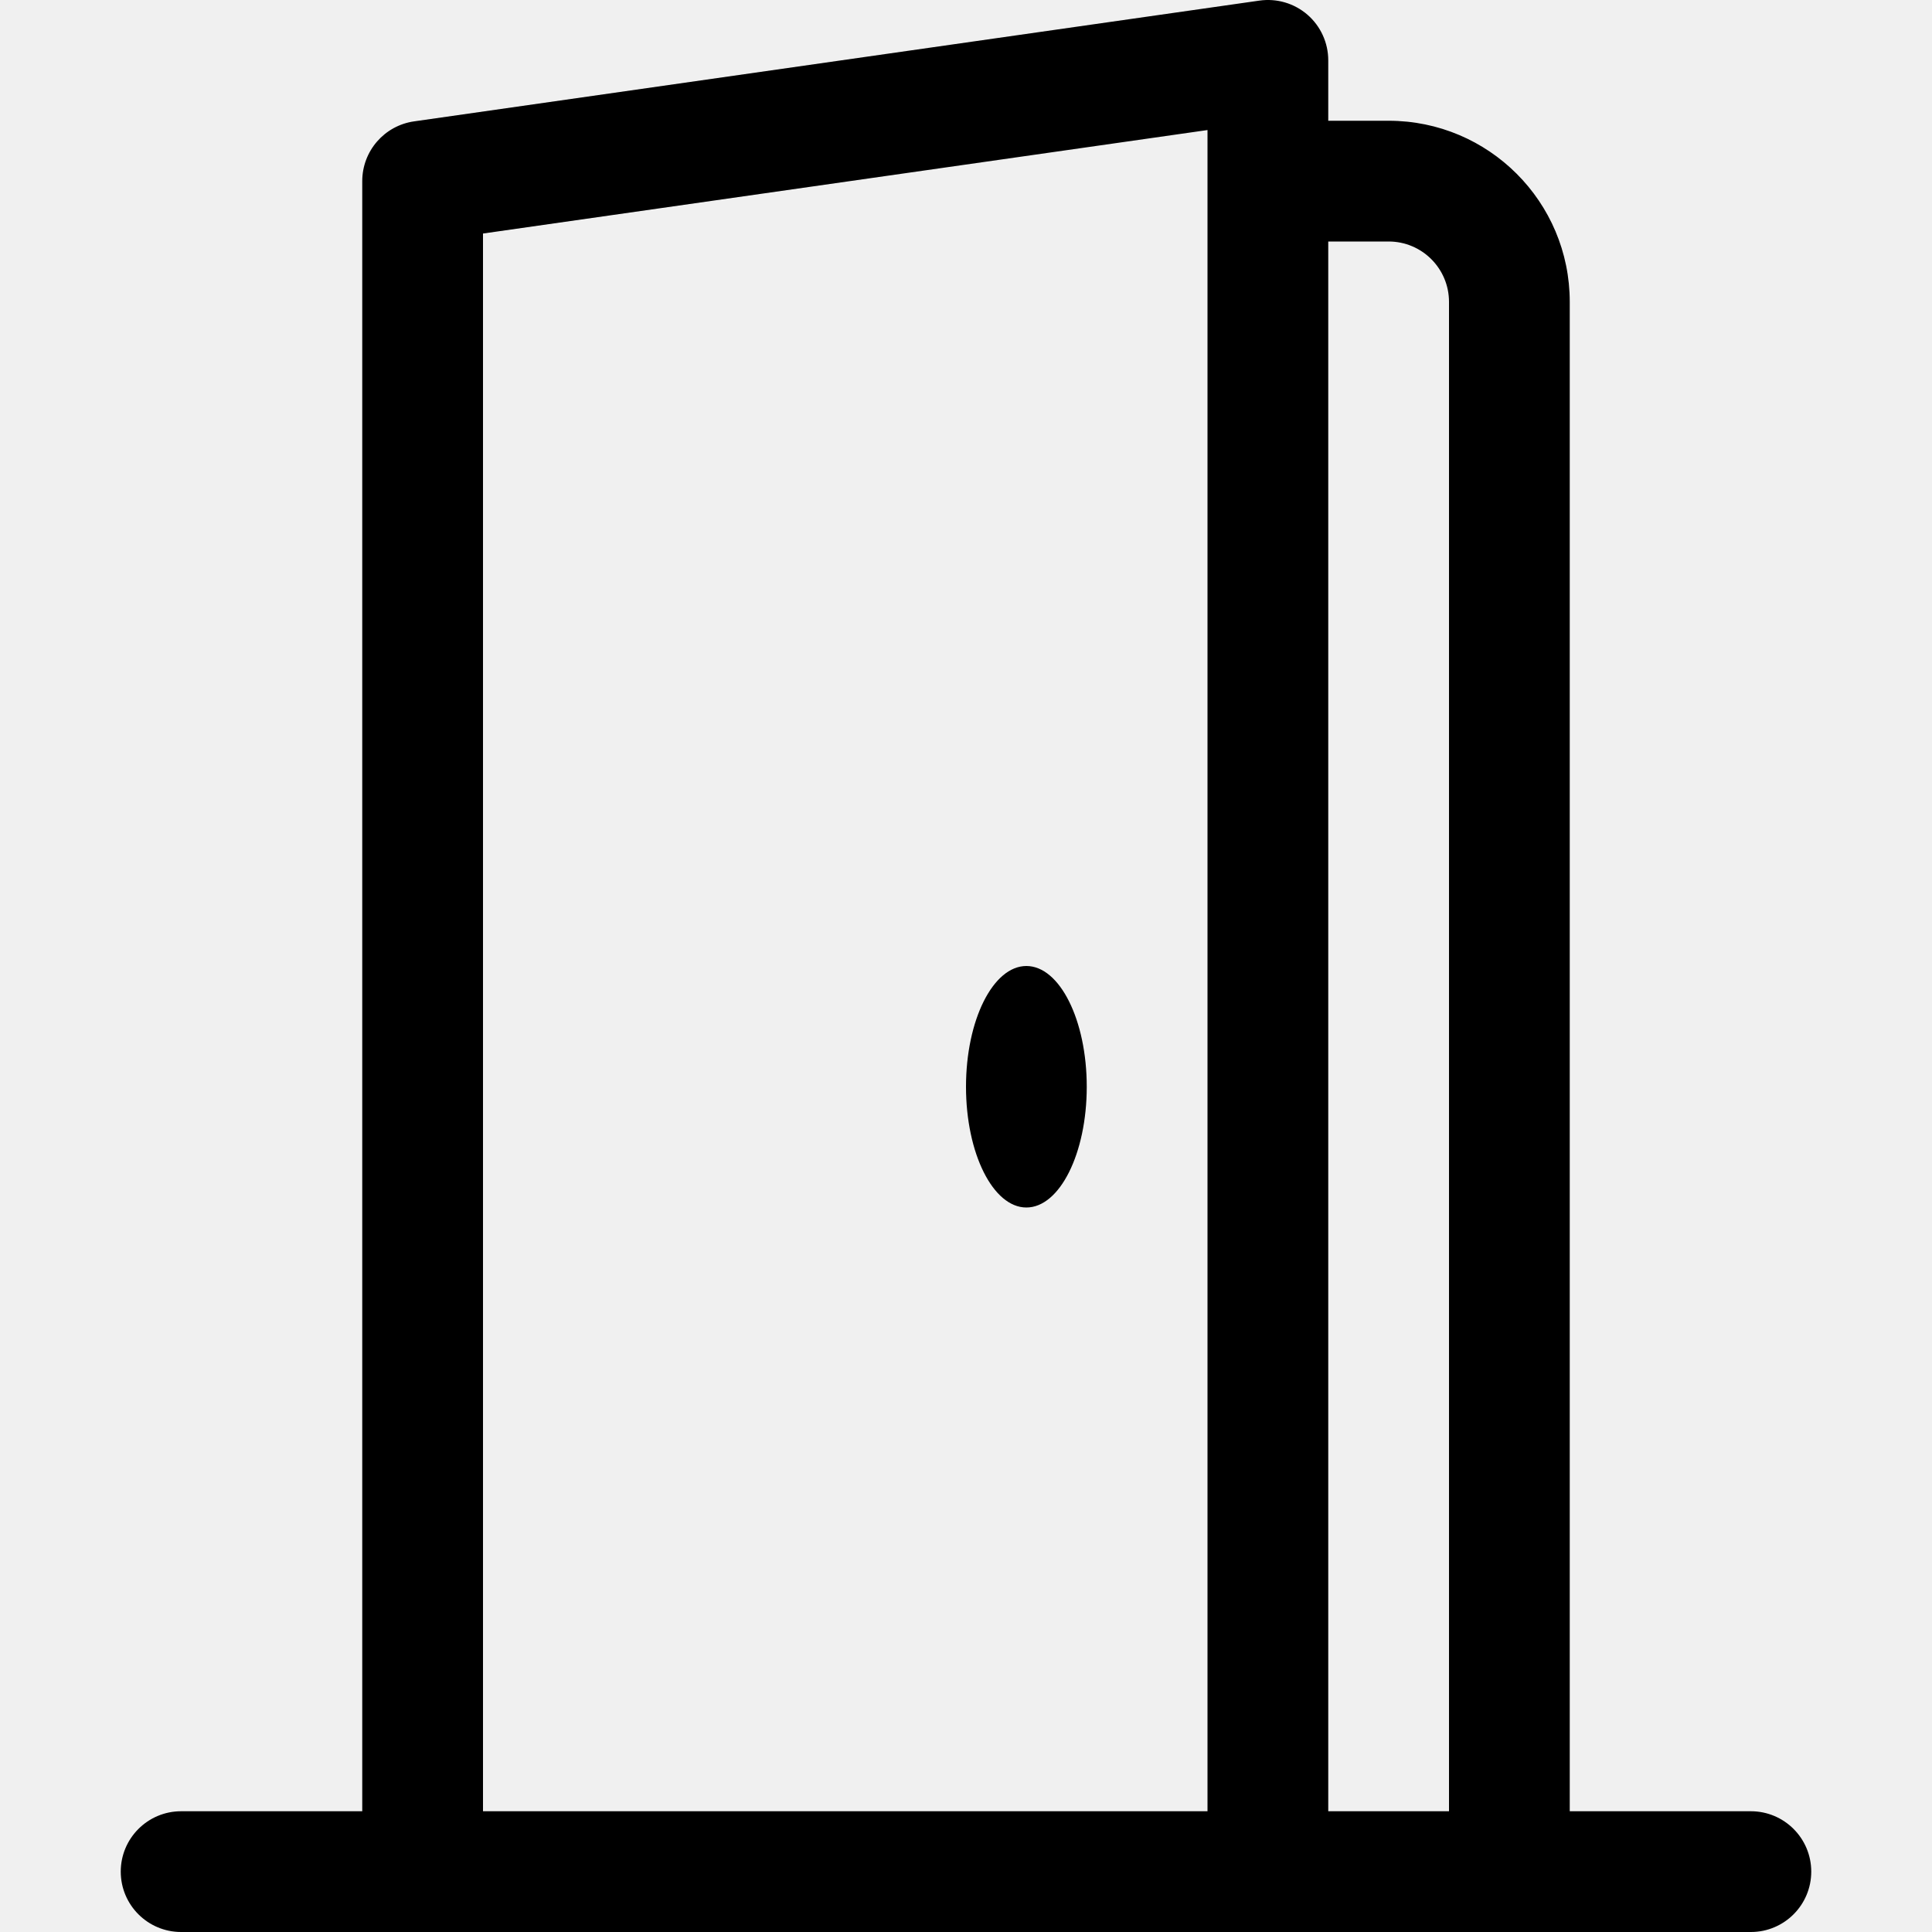
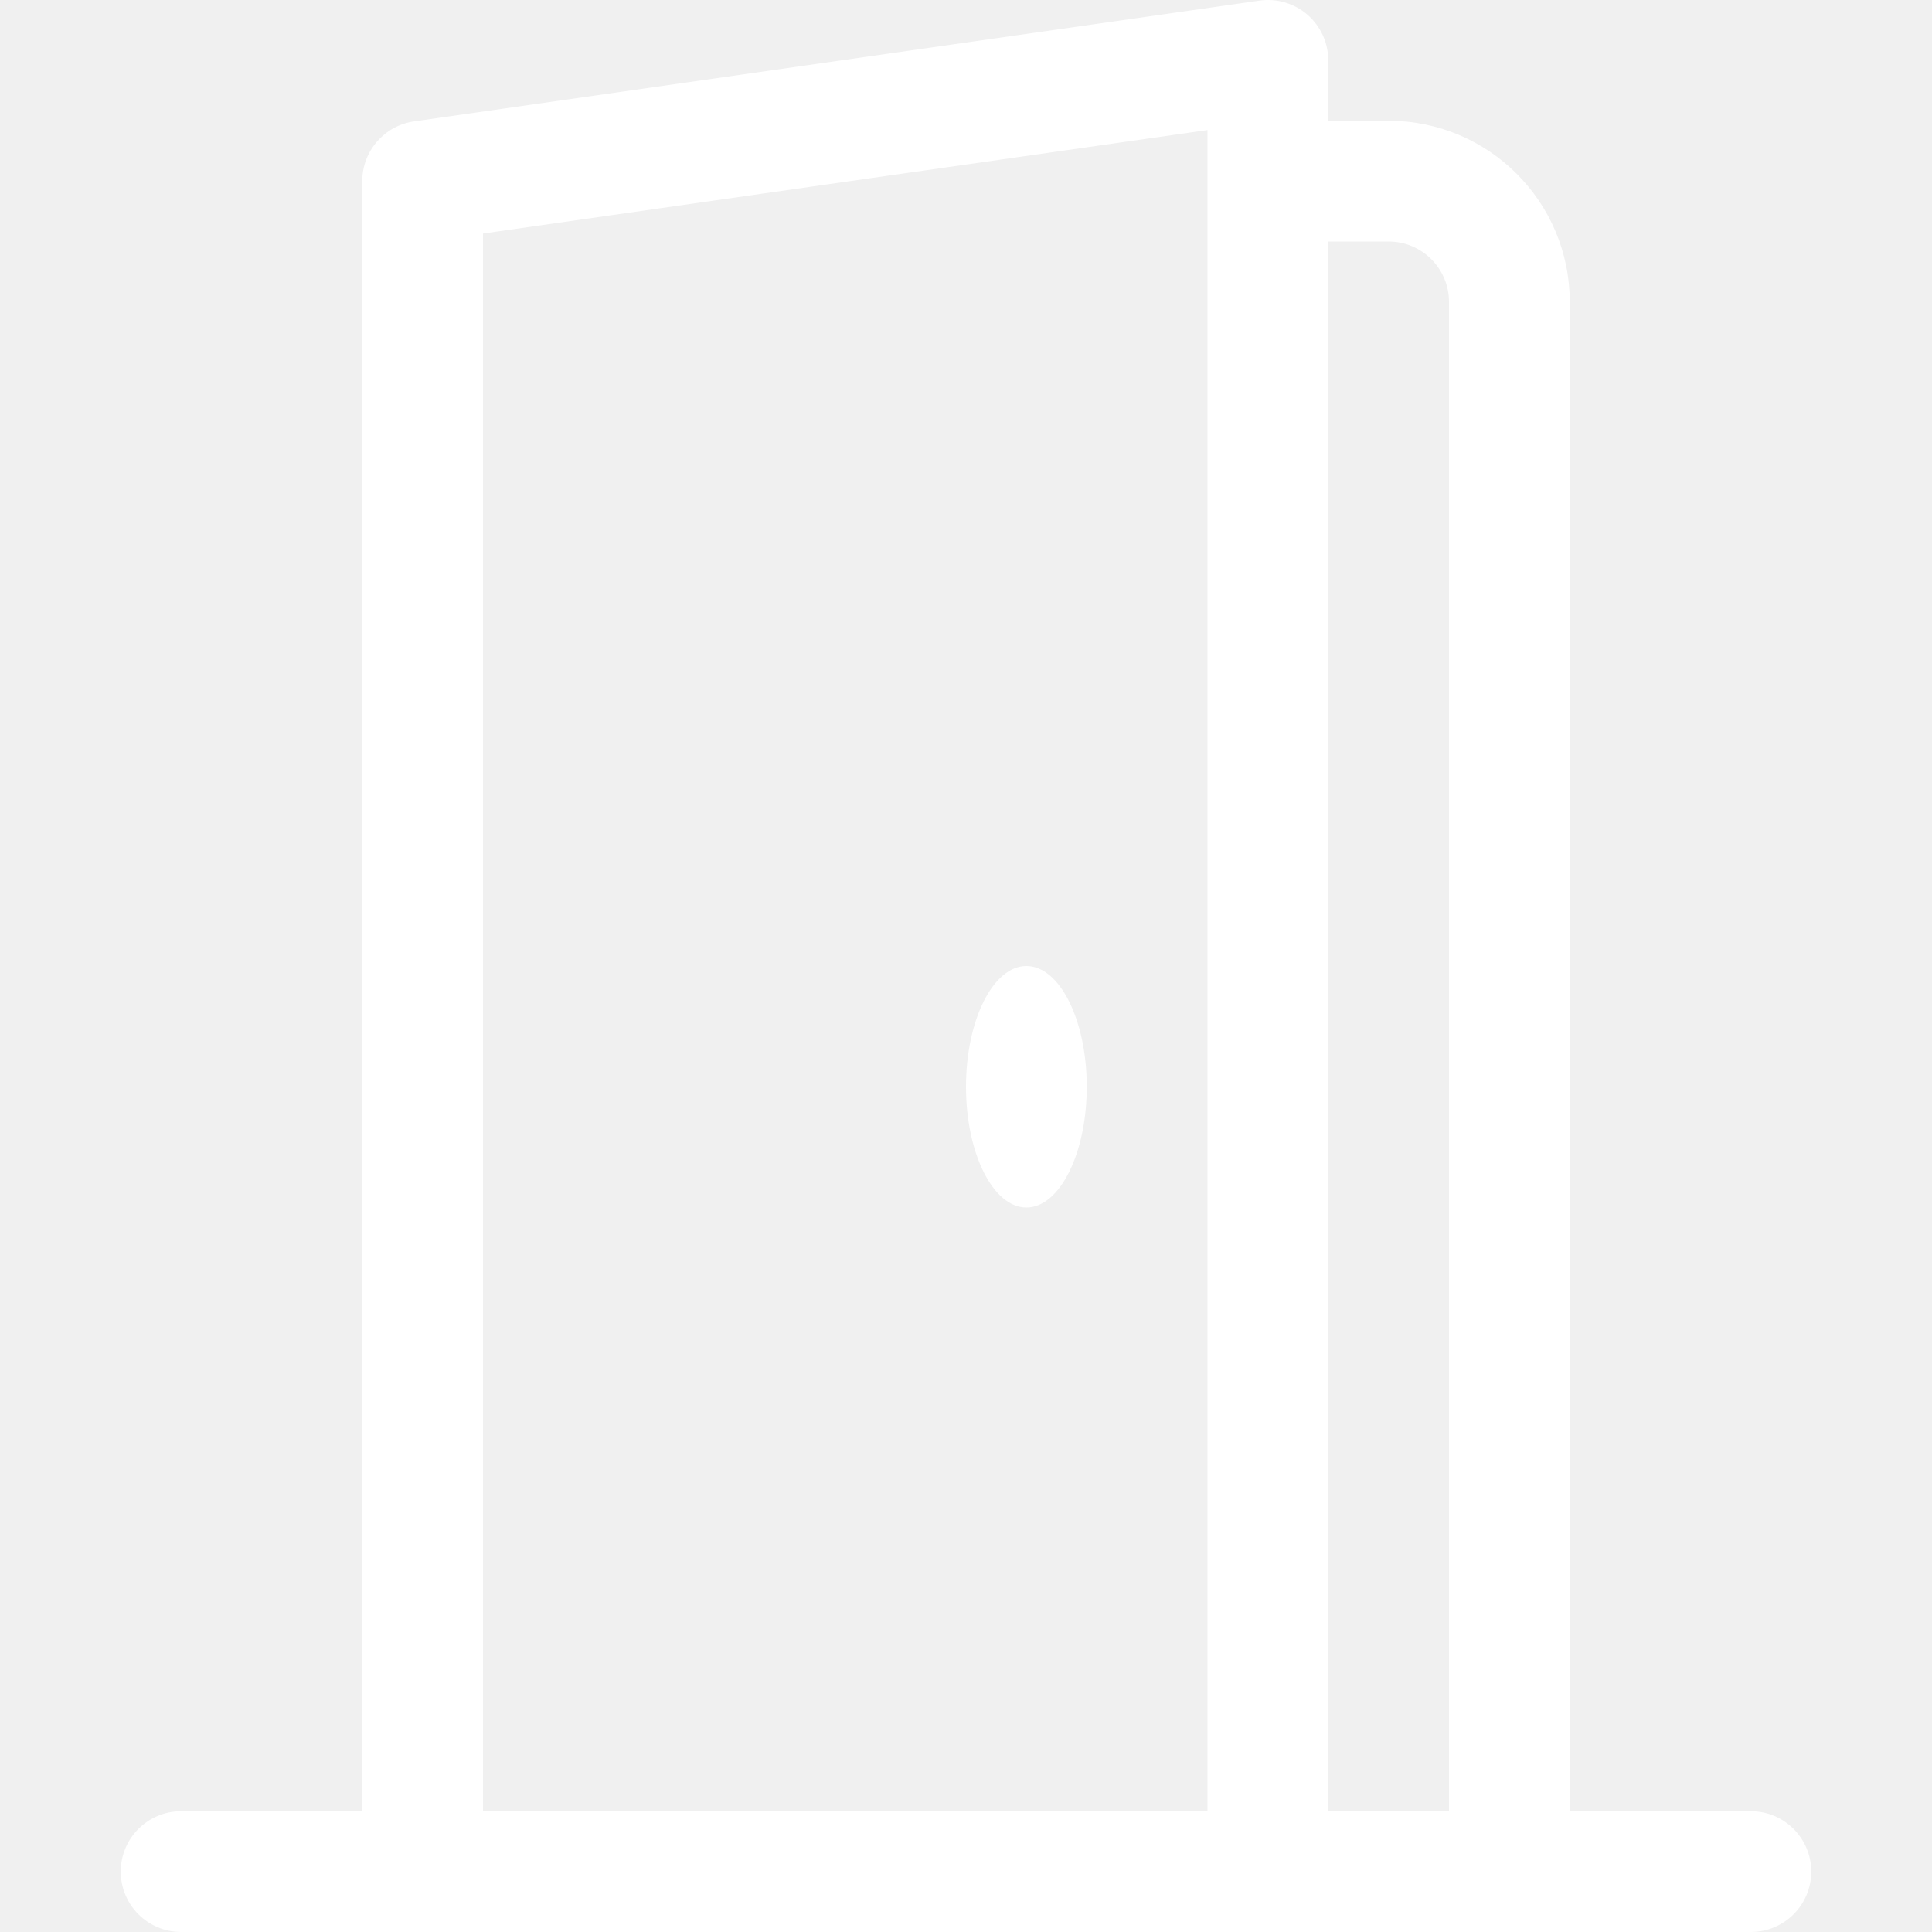
- <svg xmlns="http://www.w3.org/2000/svg" width="16" height="16" fill="currentColor" class="bi bi-door-open" viewBox="0 0 16 16">
+ <svg xmlns="http://www.w3.org/2000/svg" width="16" height="16" fill="white" class="bi bi-door-open" viewBox="0 0 16 16">
  <path d="M8.5 10c-.276 0-.5-.448-.5-1s.224-1 .5-1 .5.448.5 1-.224 1-.5 1z" />
  <path d="M10.828.122A.5.5 0 0 1 11 .5V1h.5A1.5 1.5 0 0 1 13 2.5V15h1.5a.5.5 0 0 1 0 1h-13a.5.5 0 0 1 0-1H3V1.5a.5.5 0 0 1 .43-.495l7-1a.5.5 0 0 1 .398.117zM11.5 2H11v13h1V2.5a.5.5 0 0 0-.5-.5zM4 1.934V15h6V1.077l-6 .857z" />
</svg>
